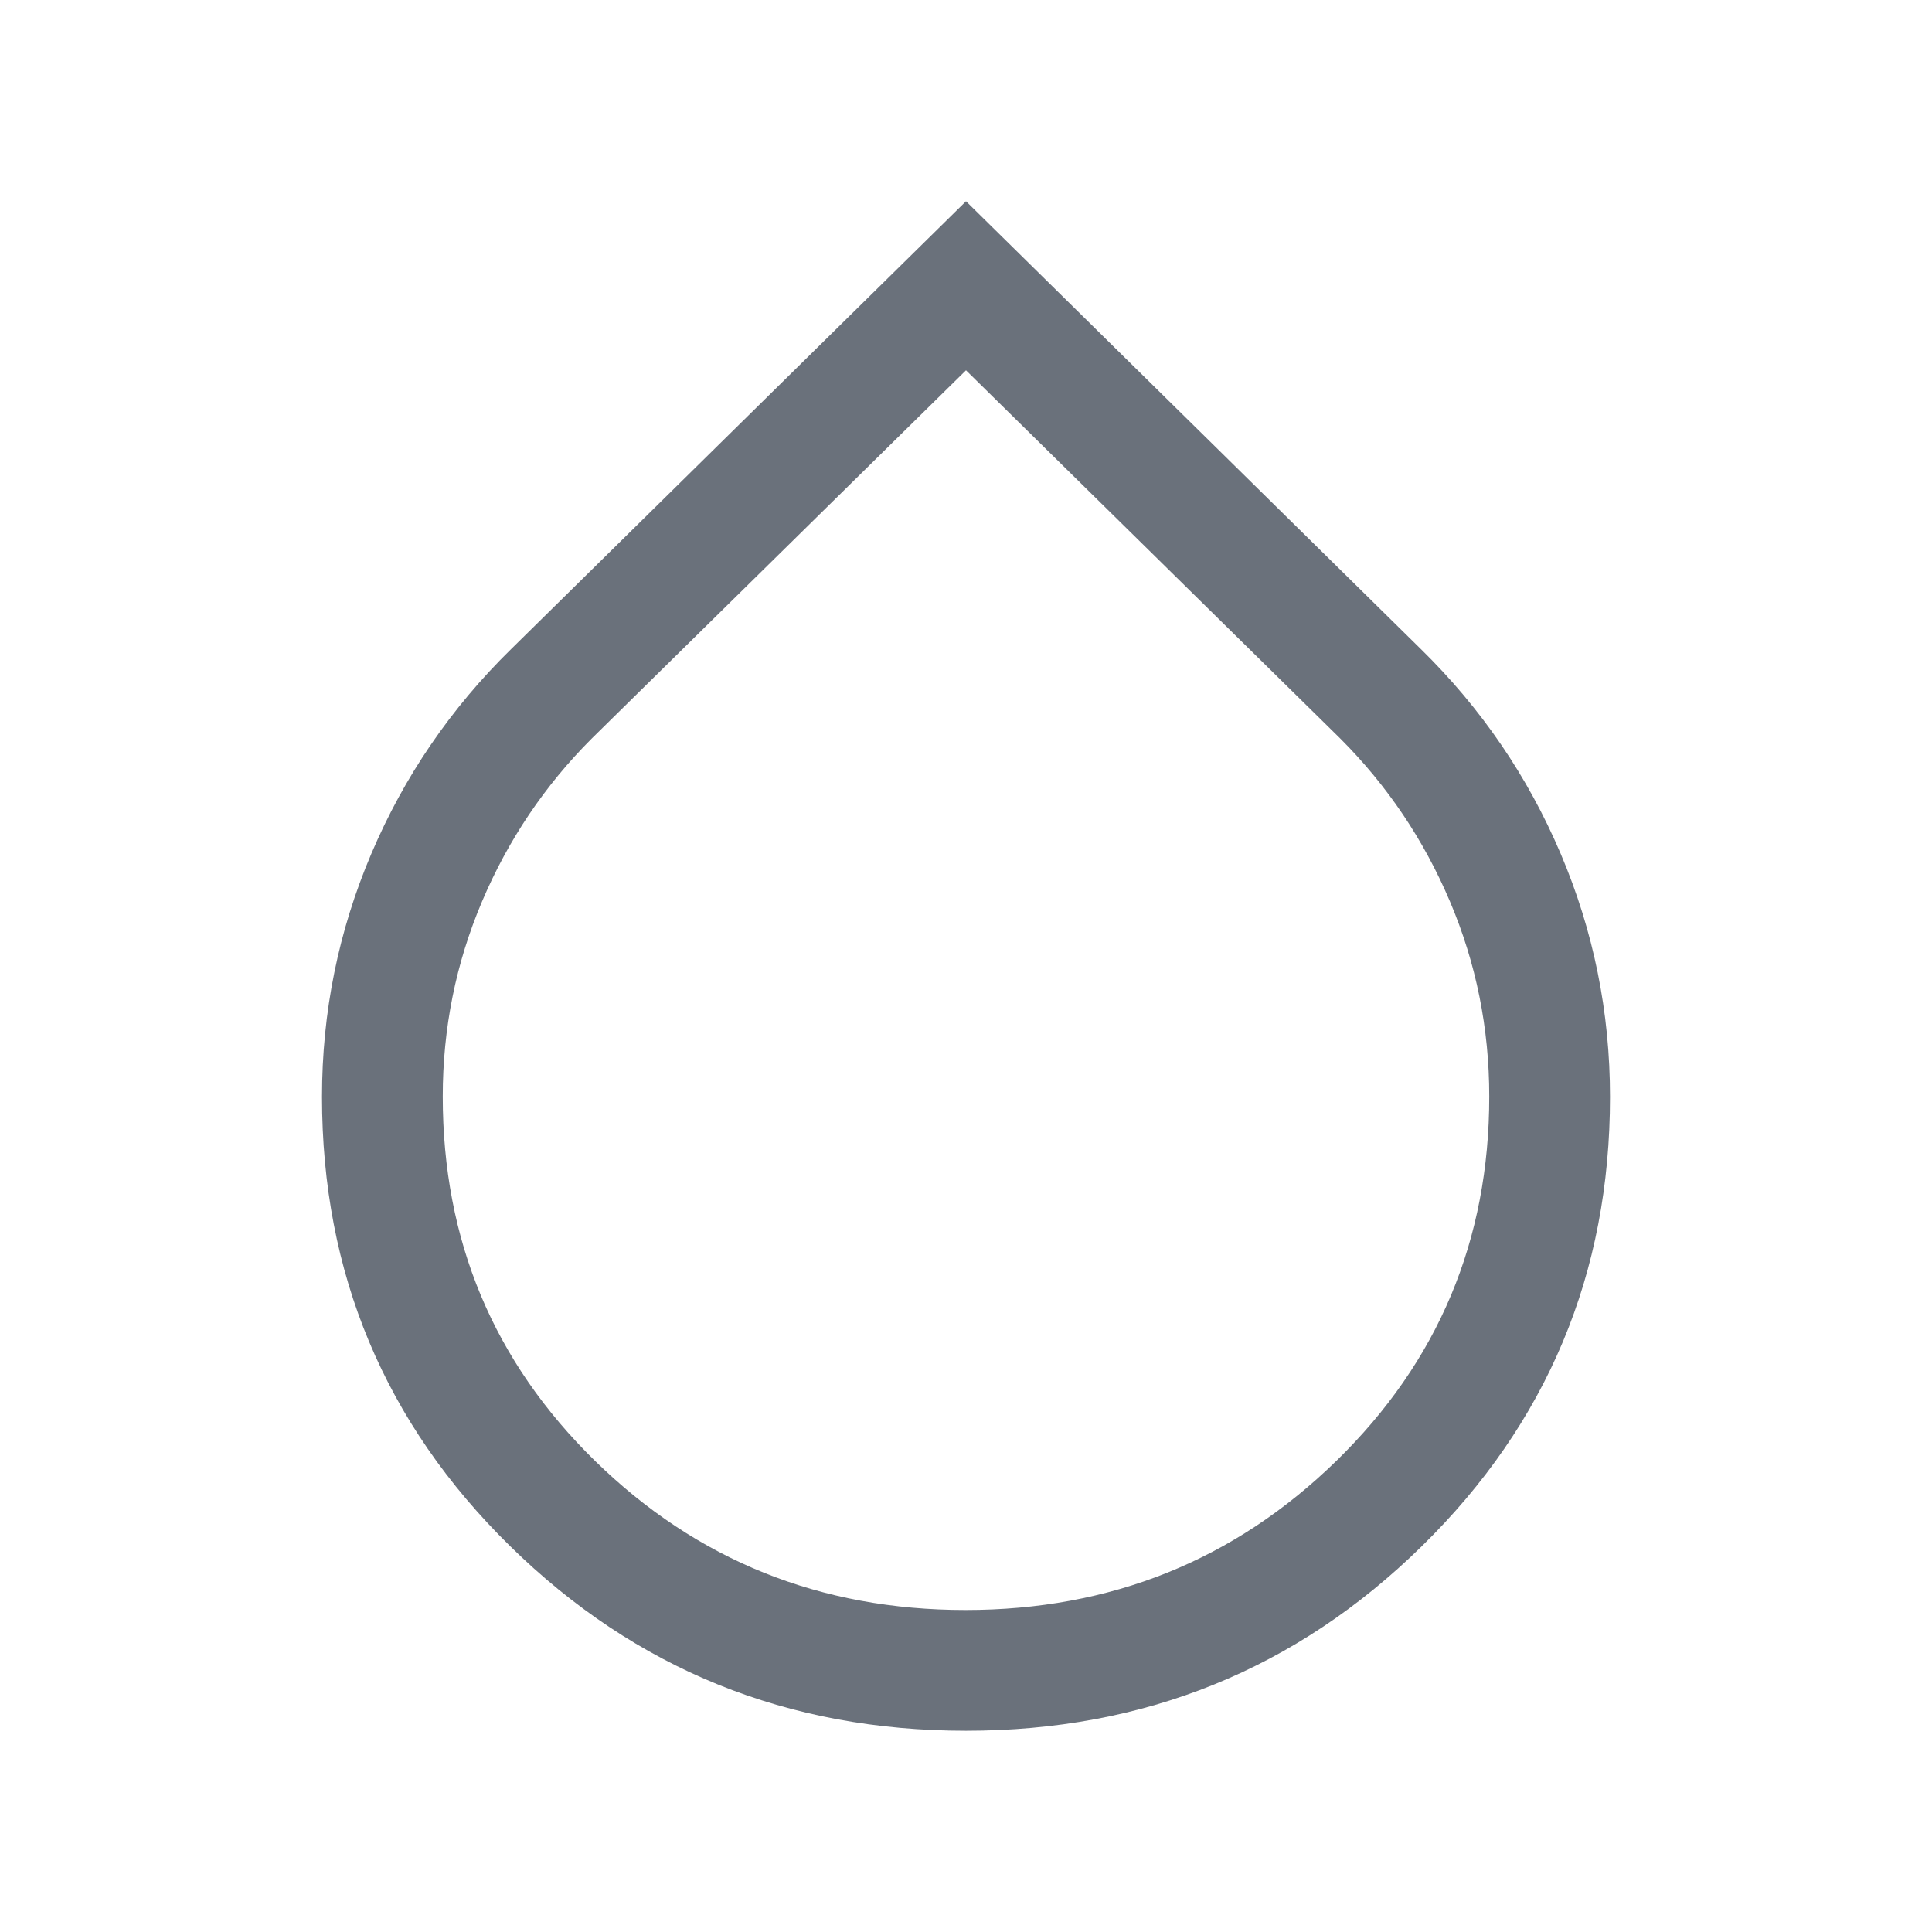
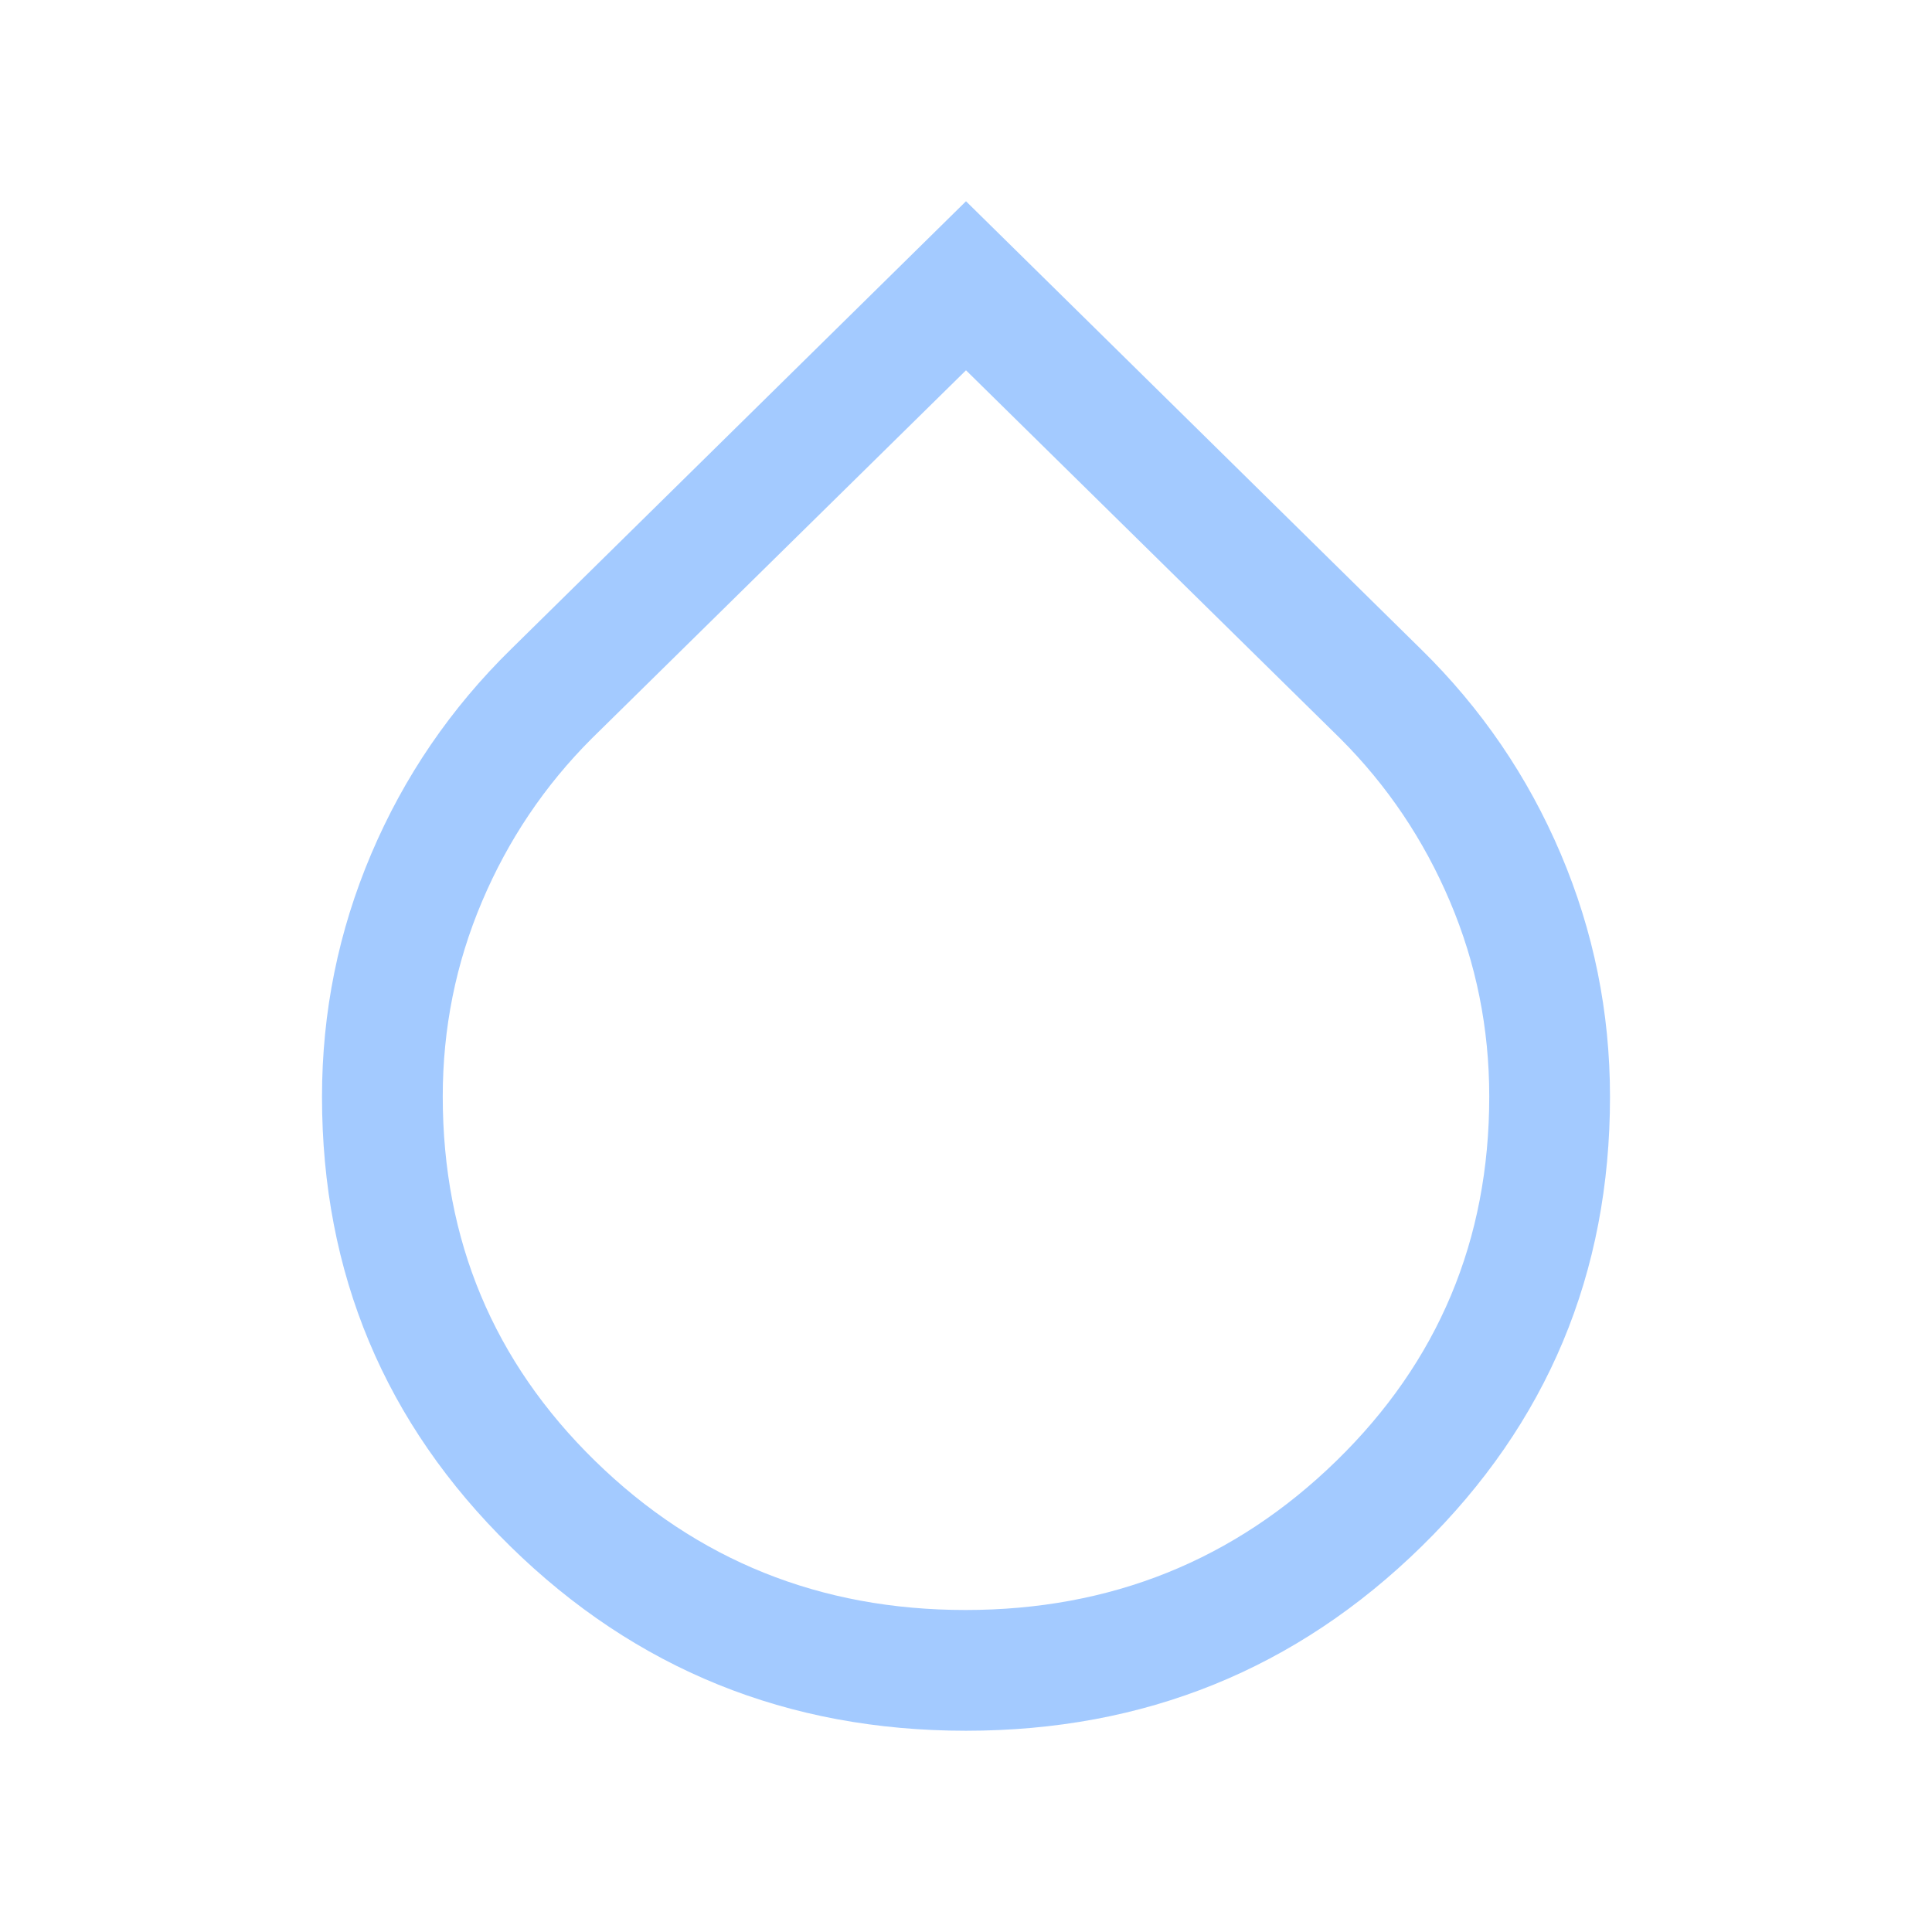
<svg xmlns="http://www.w3.org/2000/svg" height="48" viewBox="0 -960 960 960" width="48">
-   <path d="M480-100q-133 0-226.5-91.709T160-415q0-63.142 24.5-120.771Q209-593.401 254-637.5L480-860l226 222.5q45 44.099 69.5 101.729Q800-478.142 800-415q0 131.582-93.5 223.291T480-100Zm-.235-60Q588-160 664-234.067q76-74.067 76-181.113Q740-466 720.5-512 701-558 666-593L480-776 294-593q-35 35-54.5 80.996-19.5 45.995-19.5 96.861Q220-308 295.765-234q75.764 74 184 74Z" fill="#6a717b" />
+   <path d="M480-100q-133 0-226.5-91.709T160-415q0-63.142 24.5-120.771Q209-593.401 254-637.5L480-860l226 222.5q45 44.099 69.5 101.729Q800-478.142 800-415q0 131.582-93.5 223.291T480-100Zm-.235-60Q588-160 664-234.067q76-74.067 76-181.113Q740-466 720.5-512 701-558 666-593L480-776 294-593q-35 35-54.5 80.996-19.5 45.995-19.5 96.861Q220-308 295.765-234q75.764 74 184 74Z" fill="#a3caff" />
</svg>
